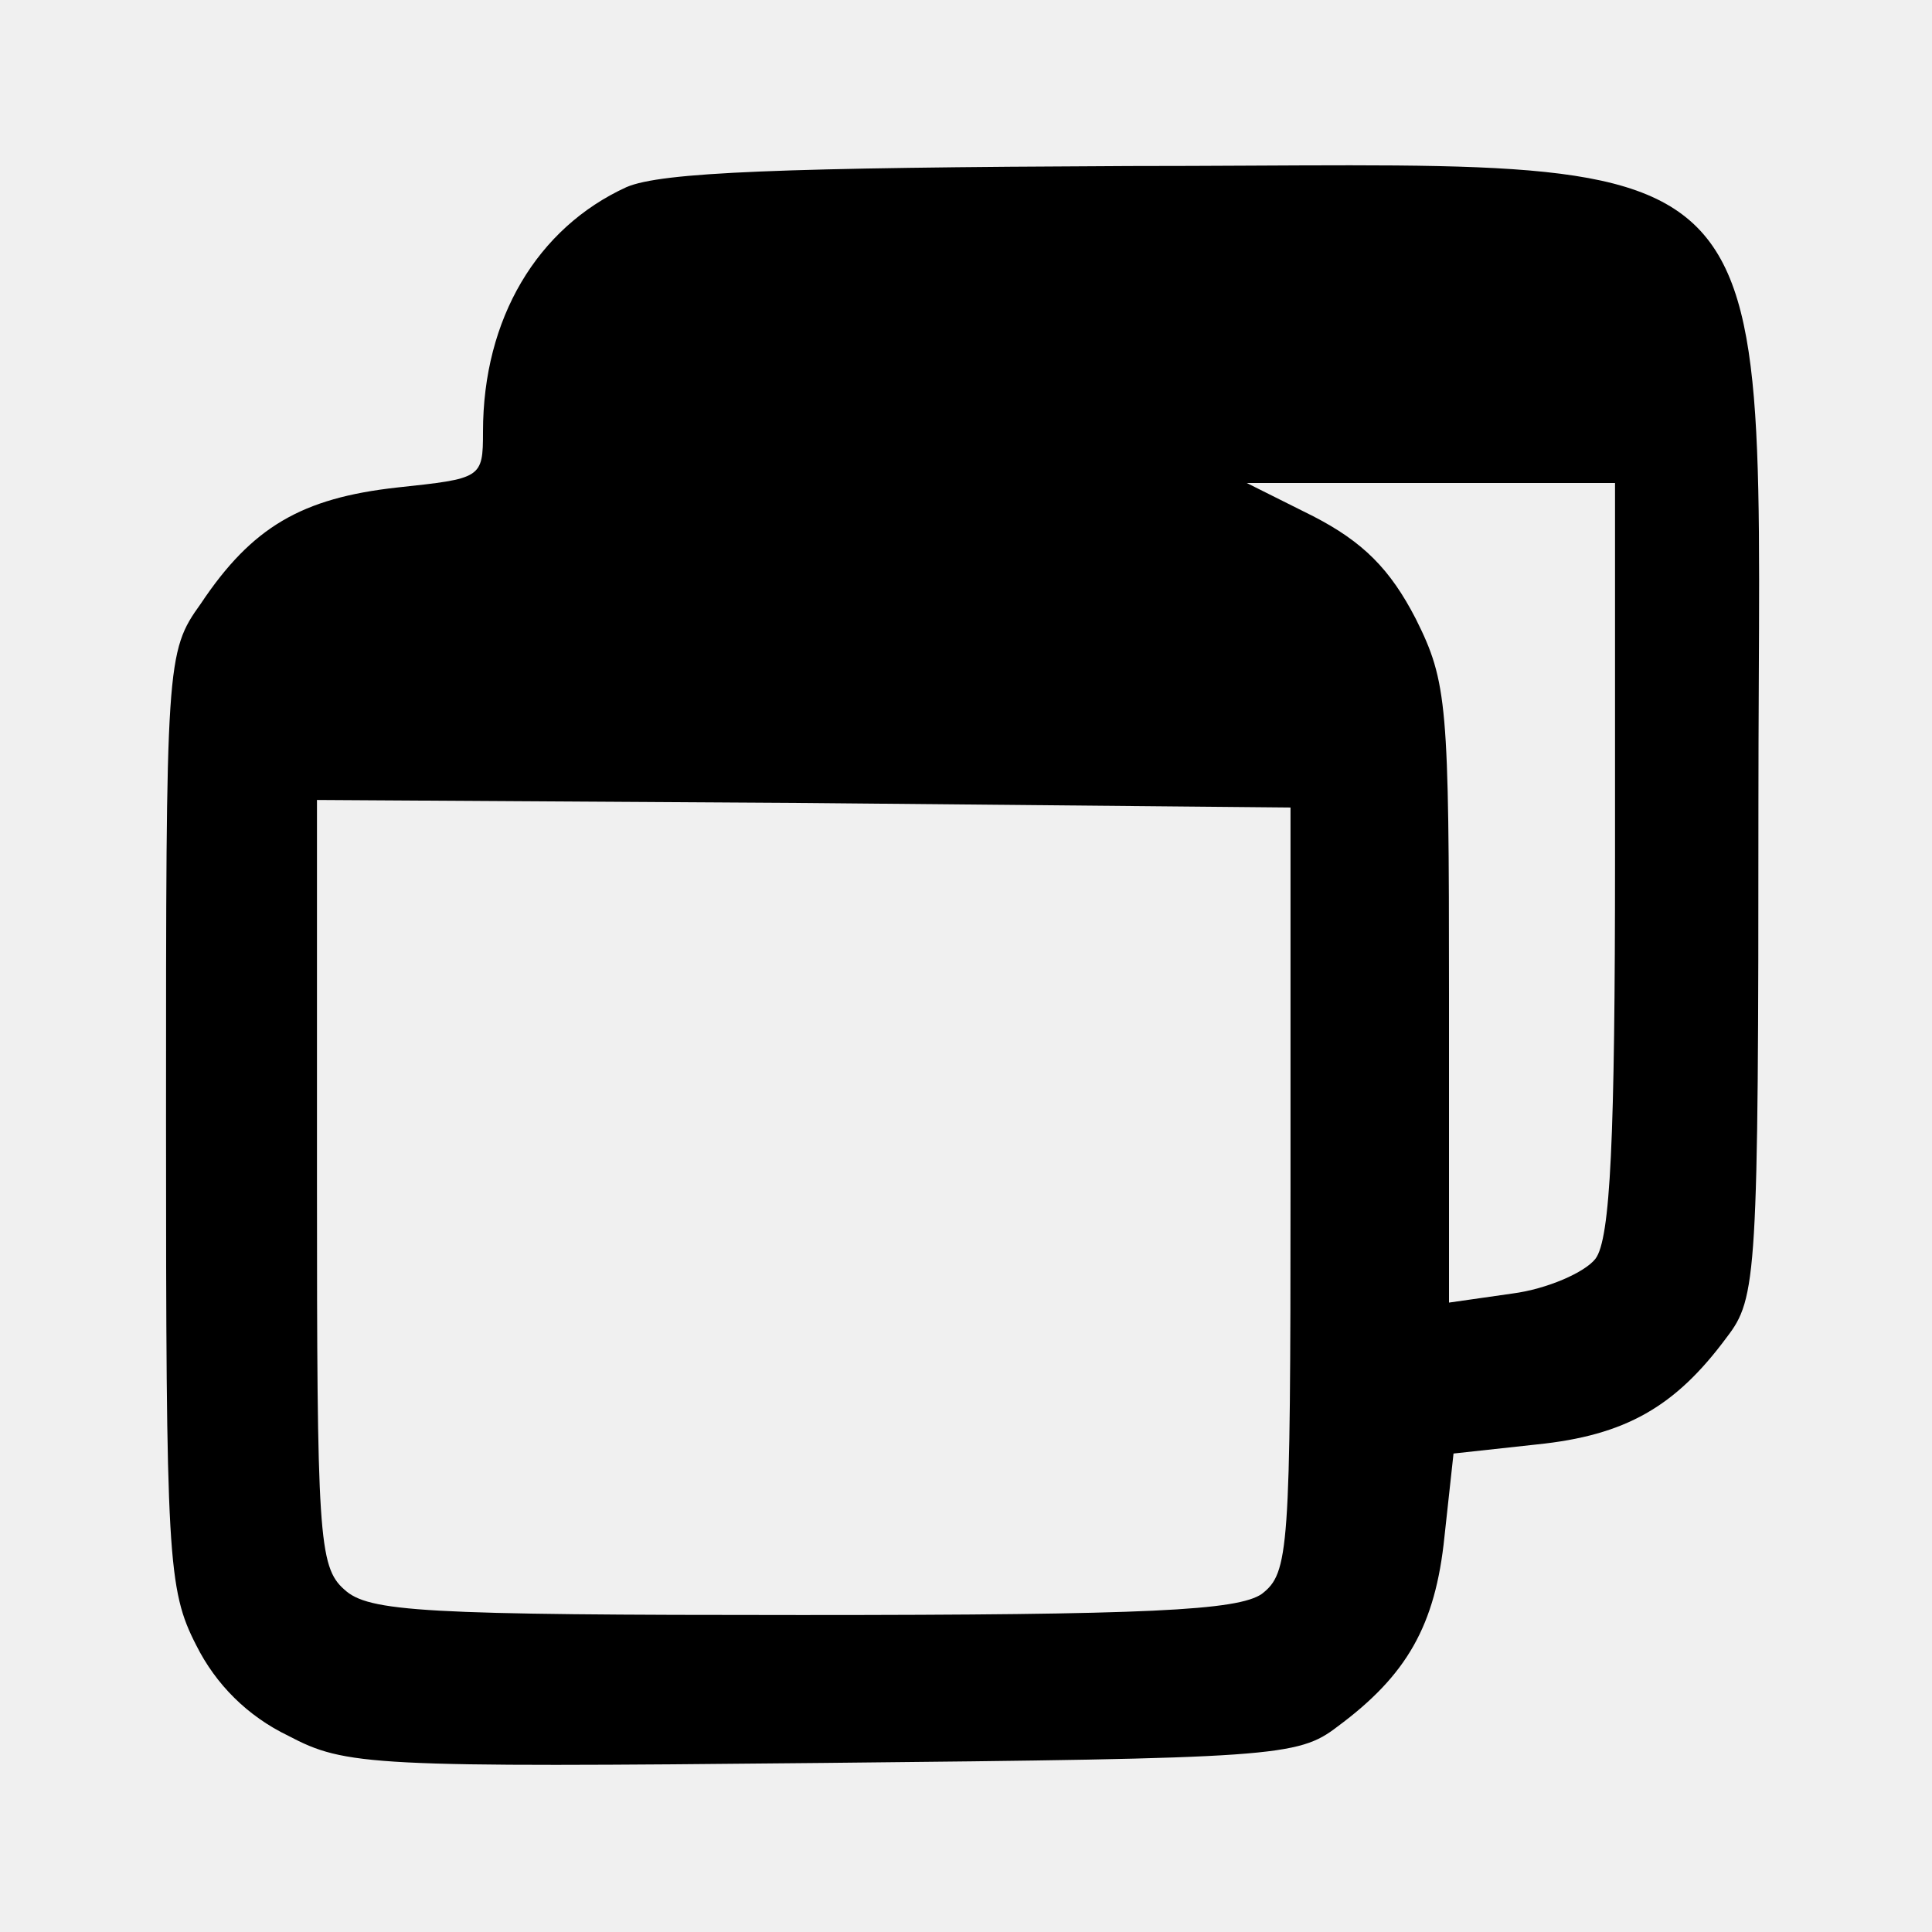
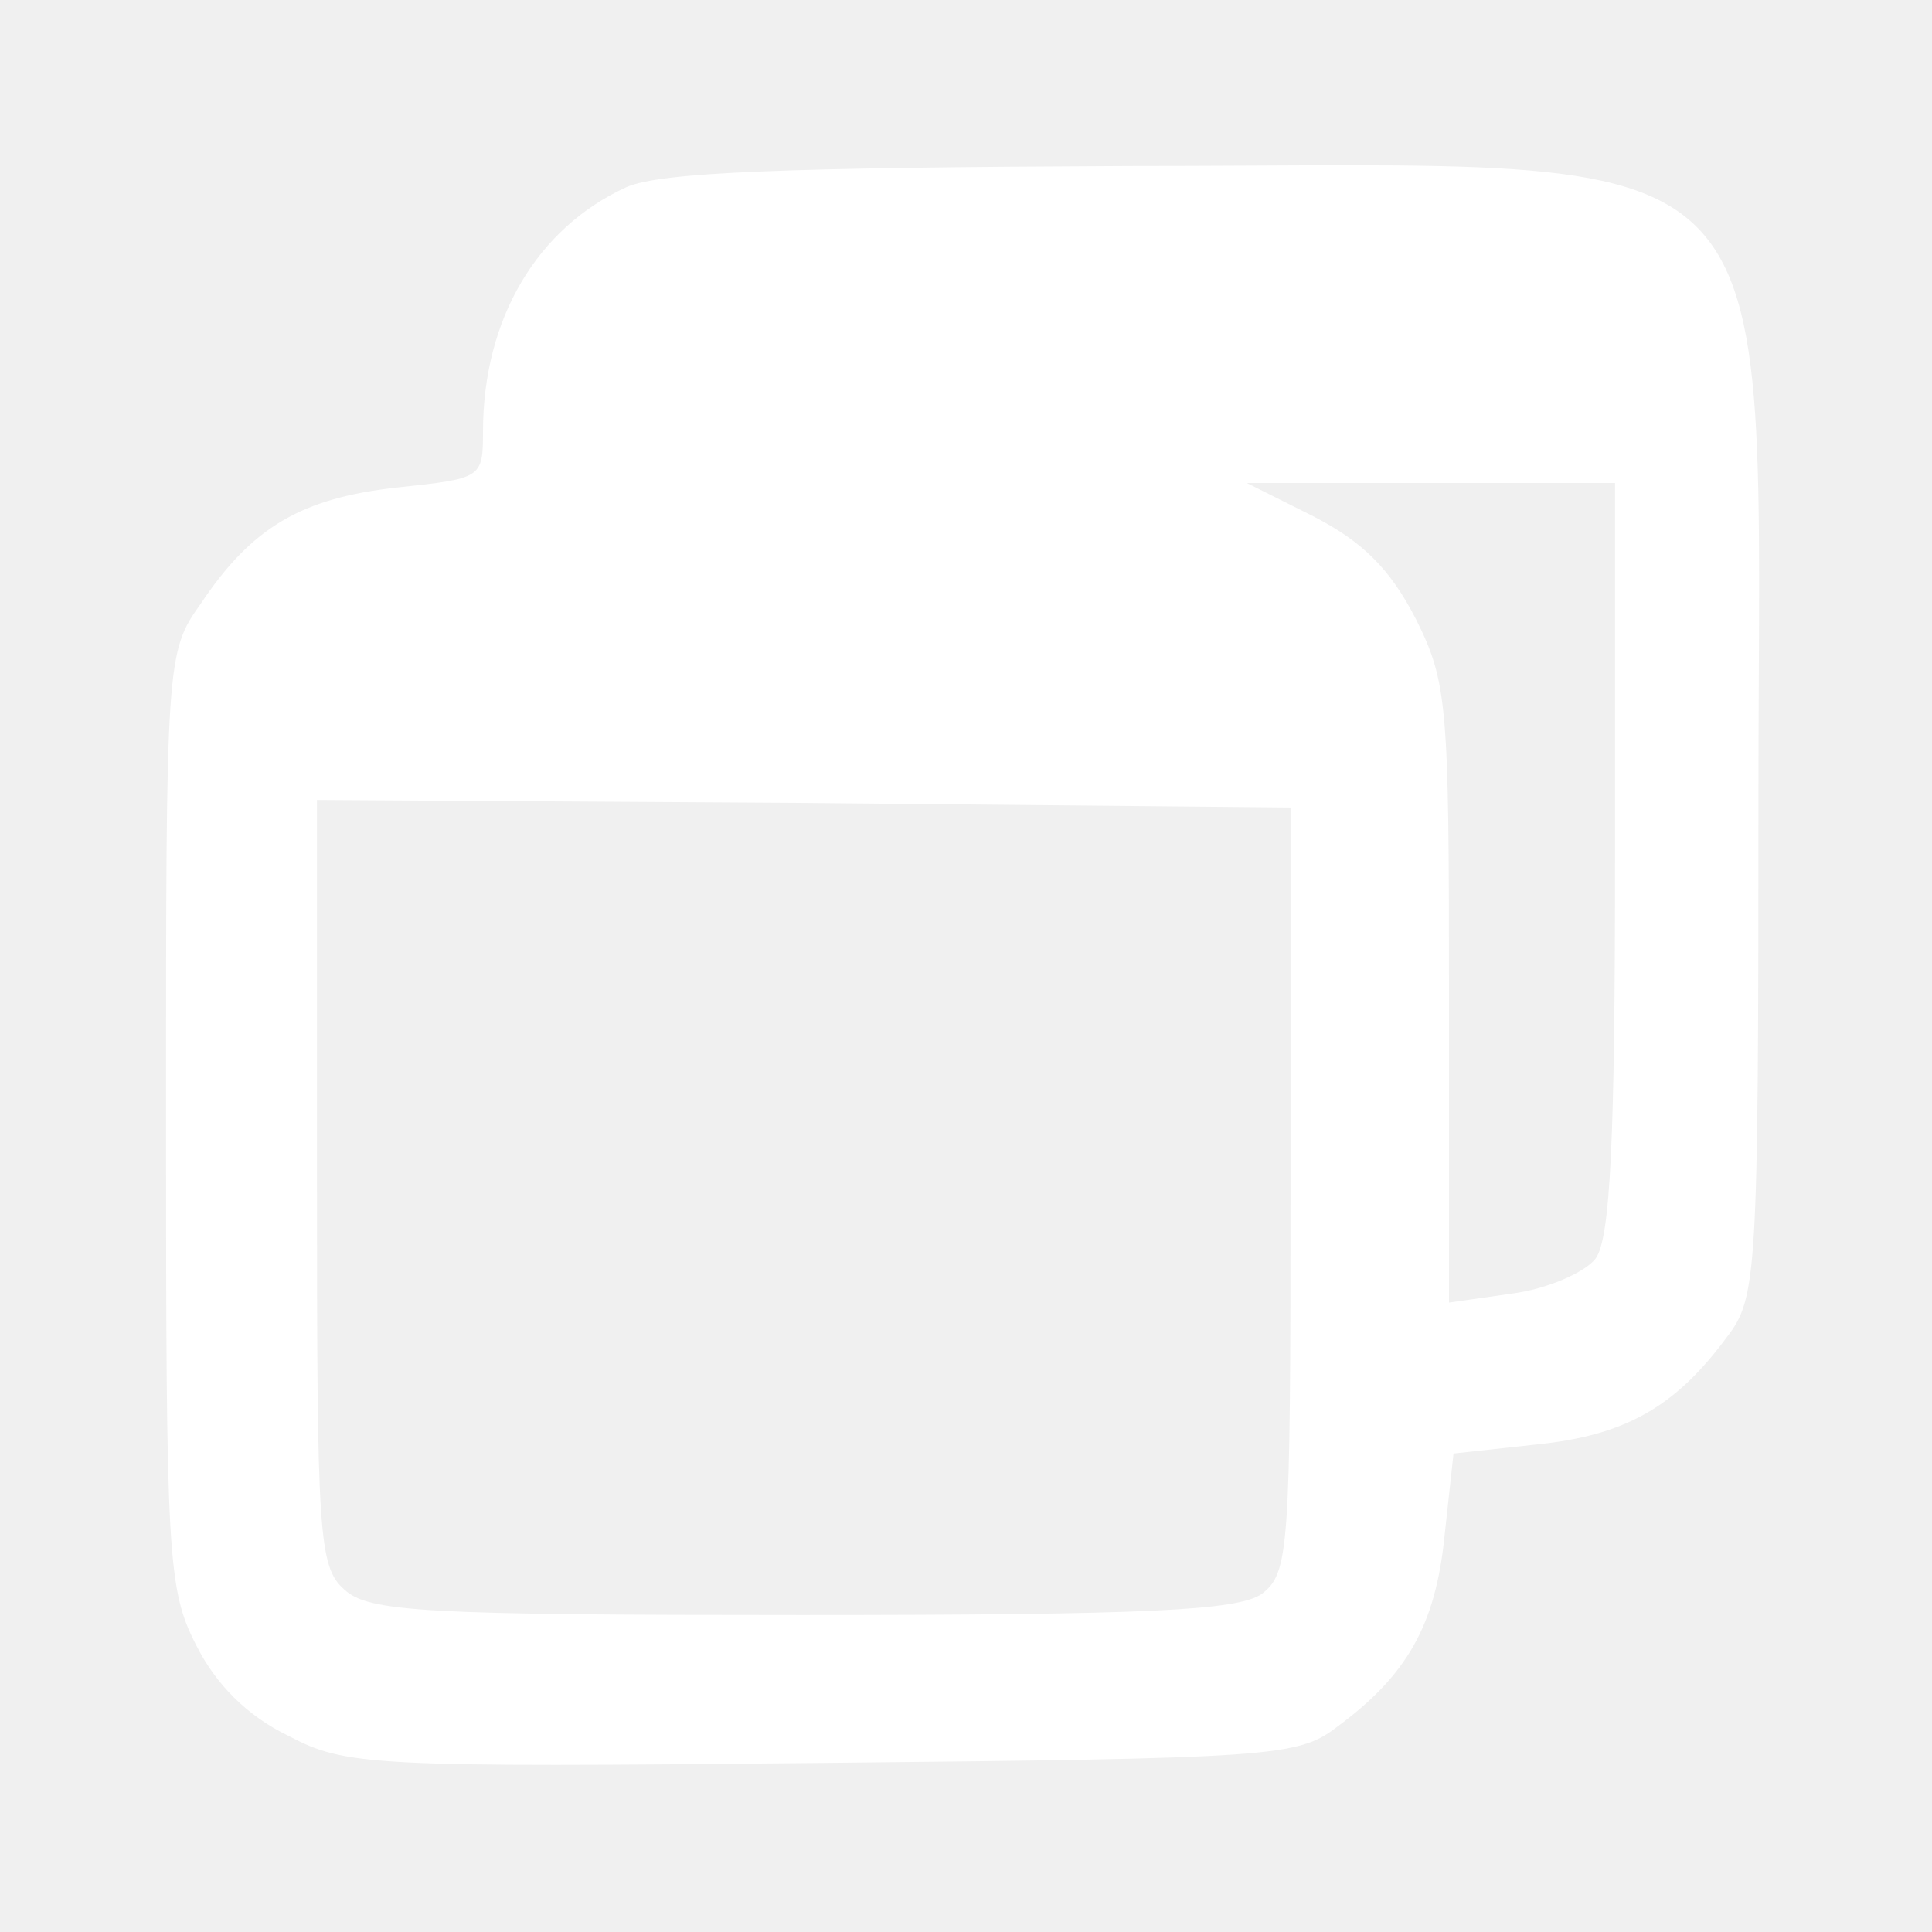
<svg xmlns="http://www.w3.org/2000/svg" version="1.0" width="128pt" height="128pt" viewBox="0 0 128 128" preserveAspectRatio="xMidYMid meet">
-   <g transform="translate(0,128) scale(0.1,-0.1)" fill="#000000" stroke="none">
+   <g transform="translate(0,128) scale(0.1,-0.1)" fill="#fff" stroke="none">
    <path d="M415 1156 c-59 -27 -95 -87 -95 -162 0 -31 -1 -31 -57 -37 -63 -7 -96 -26 -130 -77 -23 -32 -23 -38 -23 -342 0 -290 1 -311 20 -348 13 -26 34 -47 61 -60 38 -20 54 -21 354 -18 299 3 315 4 341 24 46 34 65 67 71 126 l6 55 55 6 c59 6 92 25 126 71 20 26 21 40 21 354 0 454 31 422 -417 422 -230 -1 -310 -4 -333 -14z m655 -444 c0 -186 -3 -253 -13 -266 -7 -9 -32 -20 -55 -23 l-42 -6 0 205 c0 191 -1 206 -22 248 -17 33 -35 51 -68 68 l-44 22 122 0 122 0 0 -248z m-215 -220 c0 -240 -1 -254 -19 -268 -16 -11 -75 -14 -305 -14 -251 0 -287 2 -303 17 -17 15 -18 37 -18 270 l0 253 323 -2 322 -3 0 -253z" />
  </g>
</svg>
